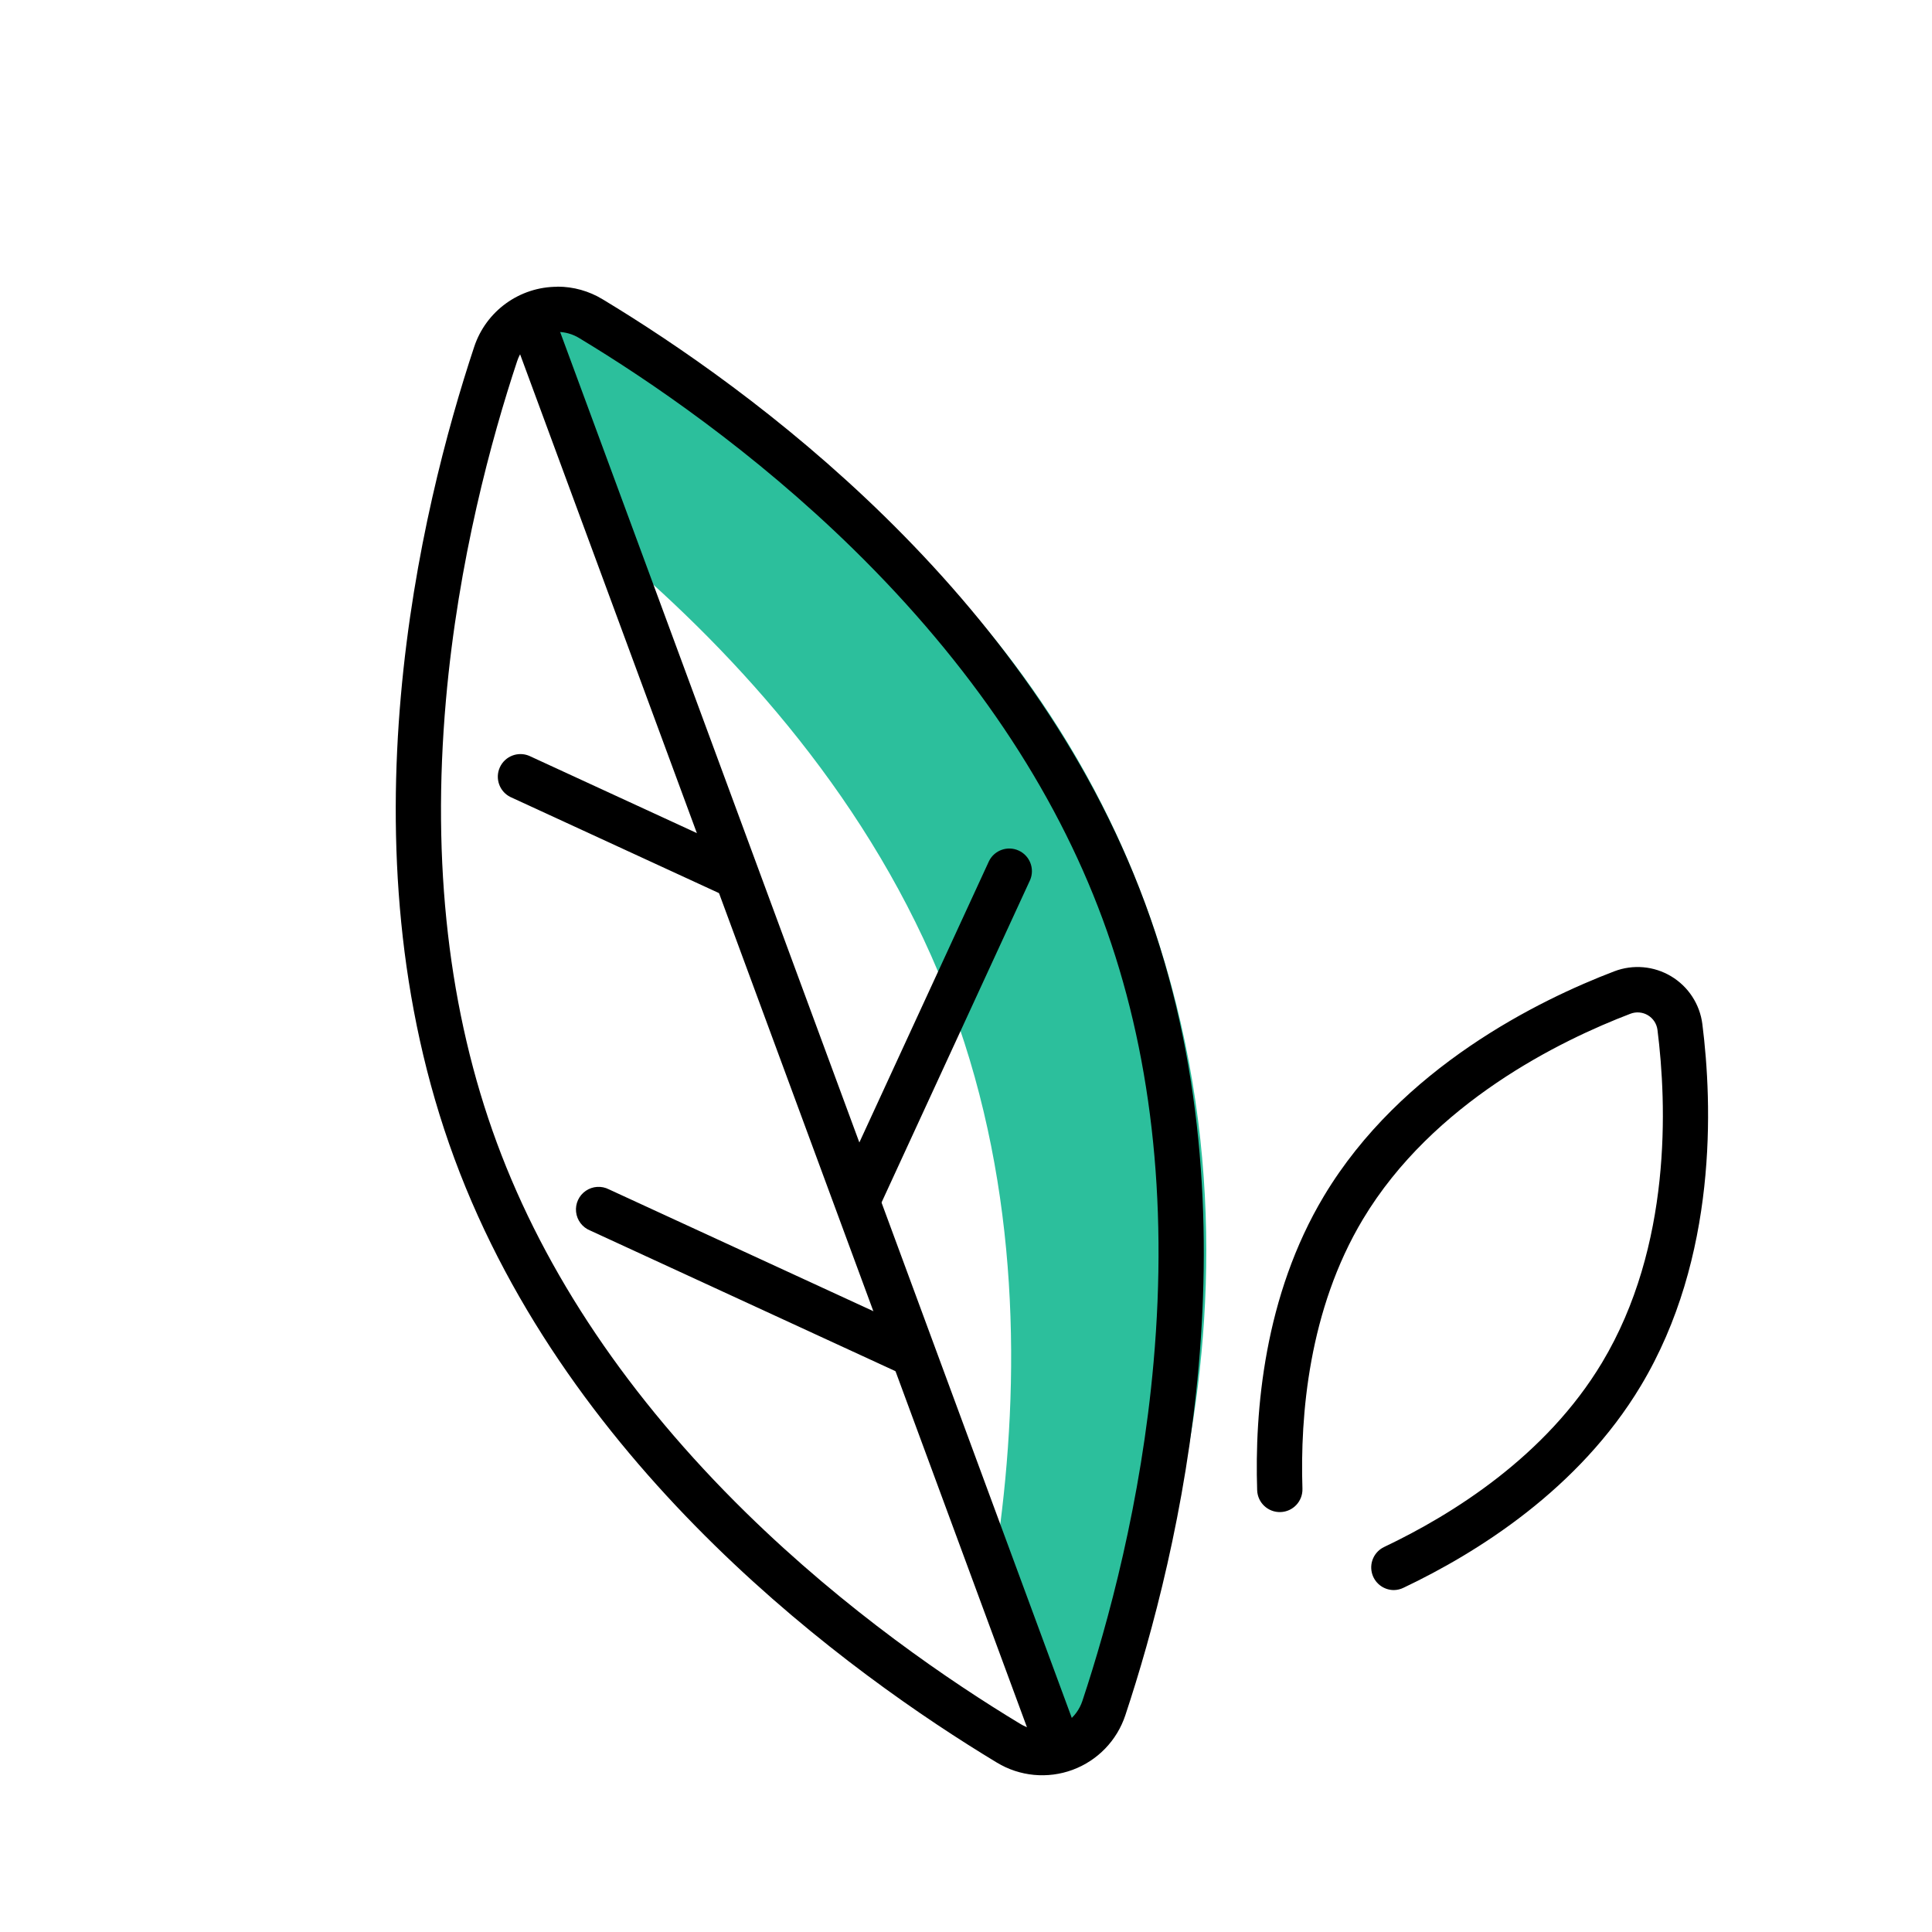
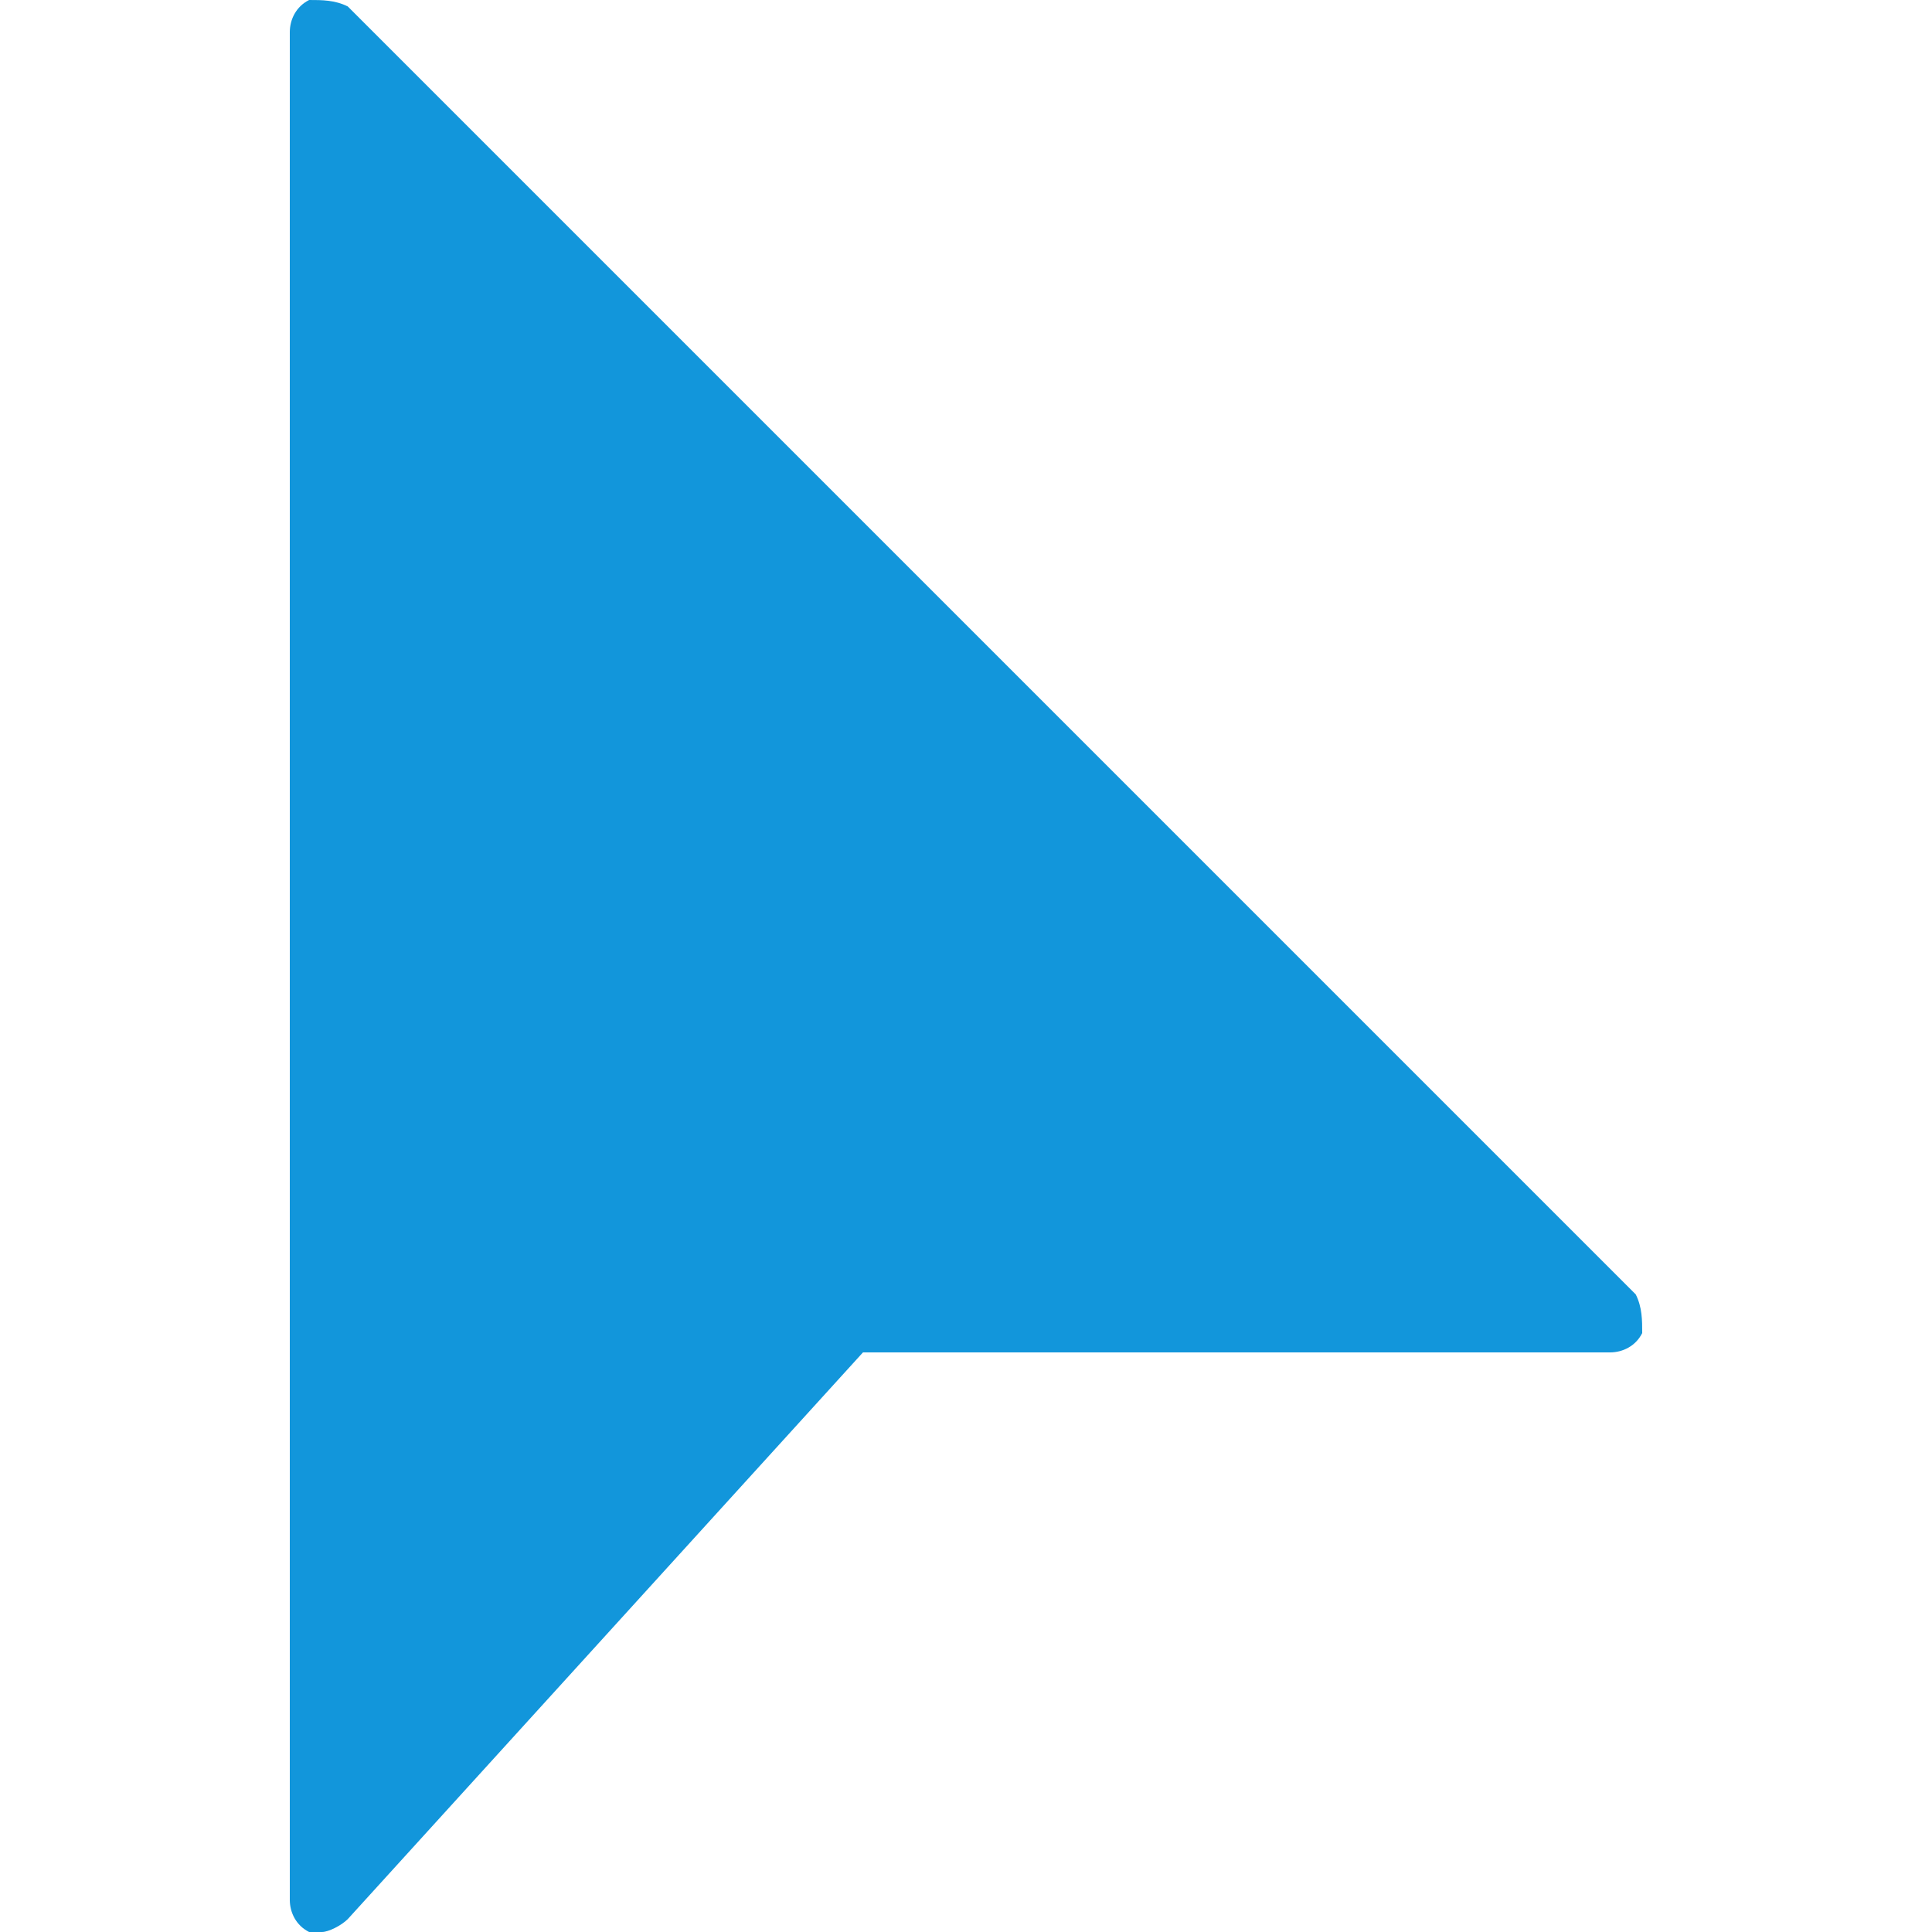
- <svg xmlns="http://www.w3.org/2000/svg" t="1643284531432" class="icon" viewBox="0 0 1024 1024" version="1.1" p-id="10257" width="32" height="32">
-   <defs>
-     <style type="text/css" />
-   </defs>
-   <path d="M606.94 478.86c-73.09-198-246.29-281.65-298.51-309.14-3.67-1.94-0.9-7.6 2.83-5.76 7.7 3.8-11-16.33-19.29 14a1.55 1.55 0 0 0-0.05 0.23c-5.16 25 7.35 43.79 25 78.49 4.21 8.28 7.55 34.06 14.92 40.43 66.24 57.19 135.81 136.47 173 237.25 35.67 96.64 35.88 197.59 24.21 282-5.4 39.06 31.77 76.95 24 106.87-0.36 1.41 0.41 2.12 1.76 1.59L584 913.33s107.46-205.53 22.94-434.47z" fill="#2CBF9C" p-id="10258" />
-   <path d="M558.62 931.6a12 12 0 0 1-11.26-7.84L272.42 179a12 12 0 0 1 22.52-8.31l274.94 744.75a12 12 0 0 1-11.26 16.16z" fill="" p-id="10259" />
-   <path d="M386.93 474.85a11.9 11.9 0 0 1-5-1.1L270.46 422.4a12 12 0 0 1 10-21.8L392 452a12 12 0 0 1-5 22.9zM455.92 645.2a12 12 0 0 1-10.89-17l79.19-171.86a12 12 0 0 1 21.8 10l-79.19 171.88a12 12 0 0 1-10.91 6.98zM483.7 729.74a12 12 0 0 1-5-1.11l-165.94-76.45a12 12 0 1 1 10-21.79l165.93 76.45a12 12 0 0 1-5 22.9z" fill="" p-id="10260" />
-   <path d="M295.48 175.93a22 22 0 0 1 11.52 3.26c37 22.33 92.25 59.89 145.43 112 62 60.8 106.42 126.73 132 196s34.63 148.19 27 234.71c-6.54 74.18-24.14 138.64-37.75 179.65a22.49 22.49 0 0 1-21.36 15.4 22 22 0 0 1-11.53-3.25c-37-22.34-92.26-59.9-145.43-112-62-60.8-106.43-126.73-132-195.95s-34.64-148.18-27-234.71c6.55-74.17 24.14-138.64 37.75-179.65a22.49 22.49 0 0 1 21.36-15.4m0-24a46.44 46.44 0 0 0-44.14 31.84c-28.47 85.82-71.7 264.38-10.48 430.23S451 887.49 528.38 934.22a46.39 46.39 0 0 0 68.08-25.13c28.47-85.82 71.71-264.38 10.48-430.23S396.83 205.37 319.42 158.64a46.09 46.09 0 0 0-23.94-6.71zM738.78 842.77a12 12 0 0 1-5.15-22.84c36.27-17.23 85.75-48.15 115.46-97.67 37.13-61.87 34.37-137.06 29.41-176.37a10.6 10.6 0 0 0-14.32-8.59c-37 14.12-104.67 47.05-141.8 108.92-28.78 48-33.32 104.14-32.06 142.82a12 12 0 0 1-24 0.78c-1.37-41.9 3.67-103 35.46-156 40.85-68.06 113.91-103.77 153.82-119a34.6 34.6 0 0 1 46.69 28c5.34 42.39 8.21 123.66-32.64 191.72-32.79 54.66-86.48 88.35-125.75 107a11.92 11.92 0 0 1-5.12 1.23z" fill="" p-id="10261" />
+ <svg xmlns="http://www.w3.org/2000/svg" t="1647944760486" class="icon" viewBox="0 0 1024 1024" version="1.1" p-id="5281" width="24" height="24">
+   <path d="M866.987 686.08L184.32 3.413C177.493 0 170.667 0 163.84 0c-6.827 3.413-10.24 10.24-10.24 17.067v989.867c0 6.827 3.413 13.653 10.24 17.067H170.667c3.413 0 10.24-3.413 13.653-6.827l273.067-300.373H853.333c6.827 0 13.653-3.413 17.067-10.24 0-6.827 0-13.653-3.413-20.48z" fill="#1296db" p-id="5282" />
</svg>
